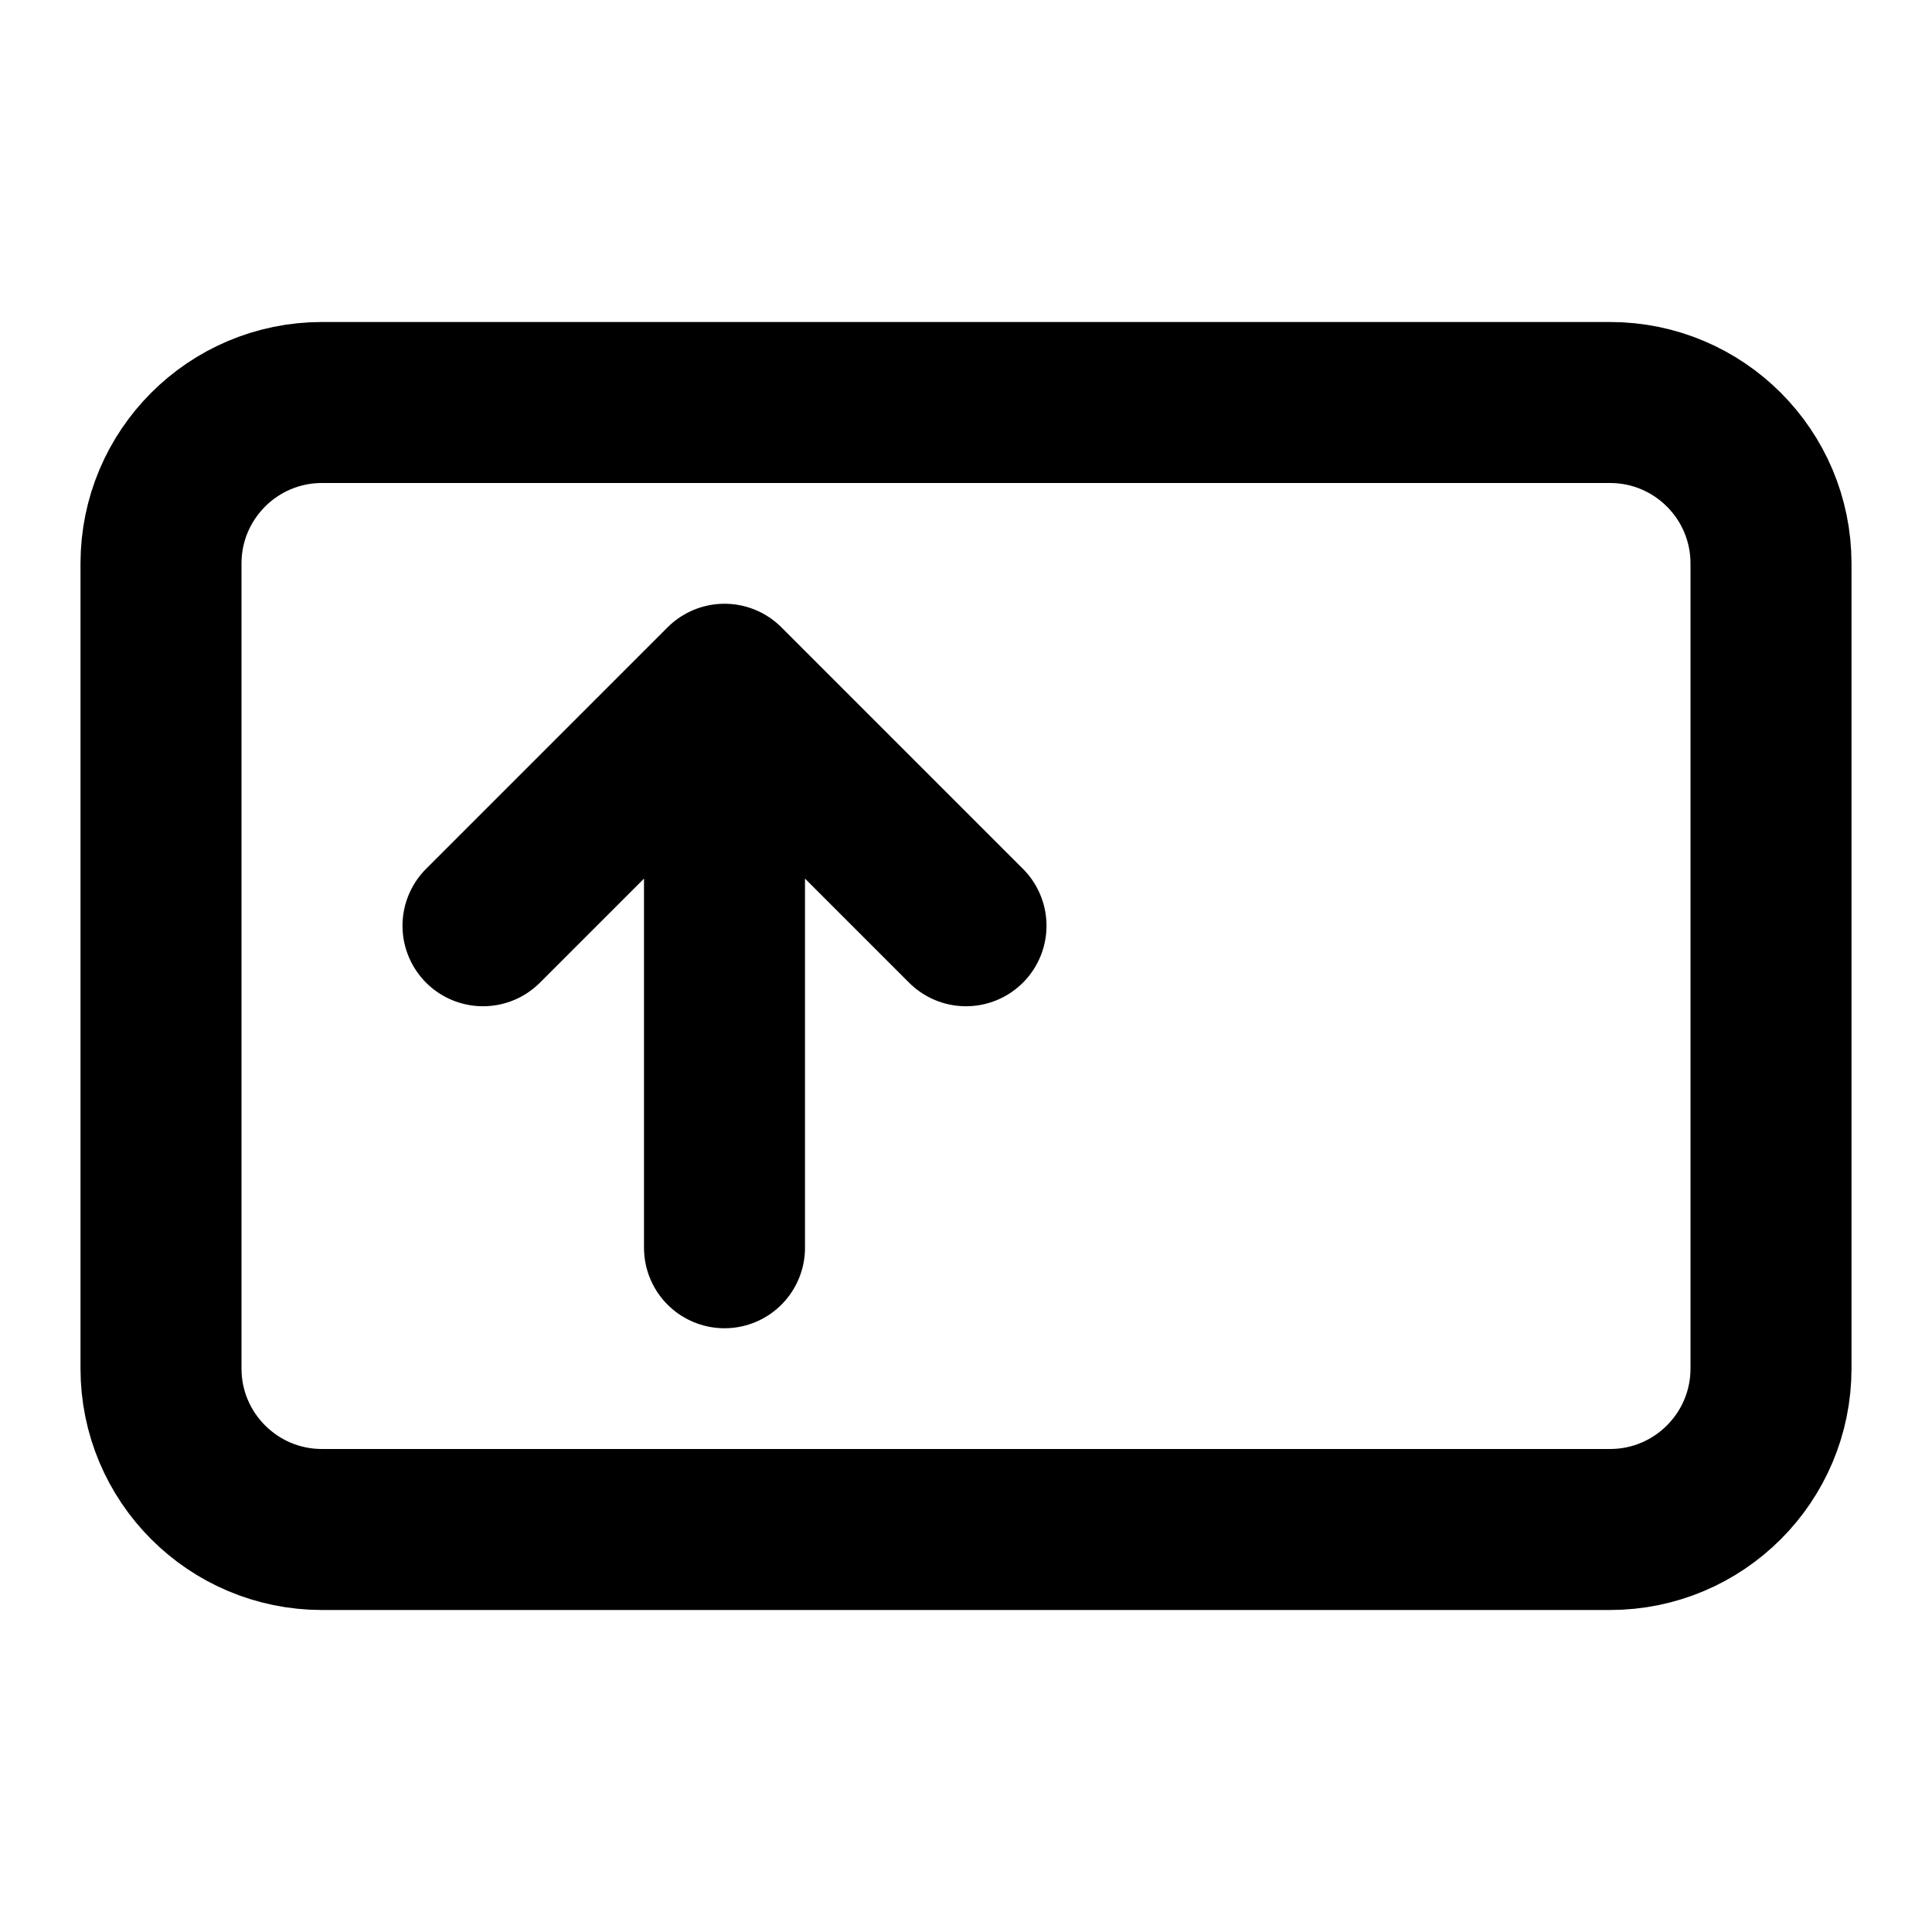
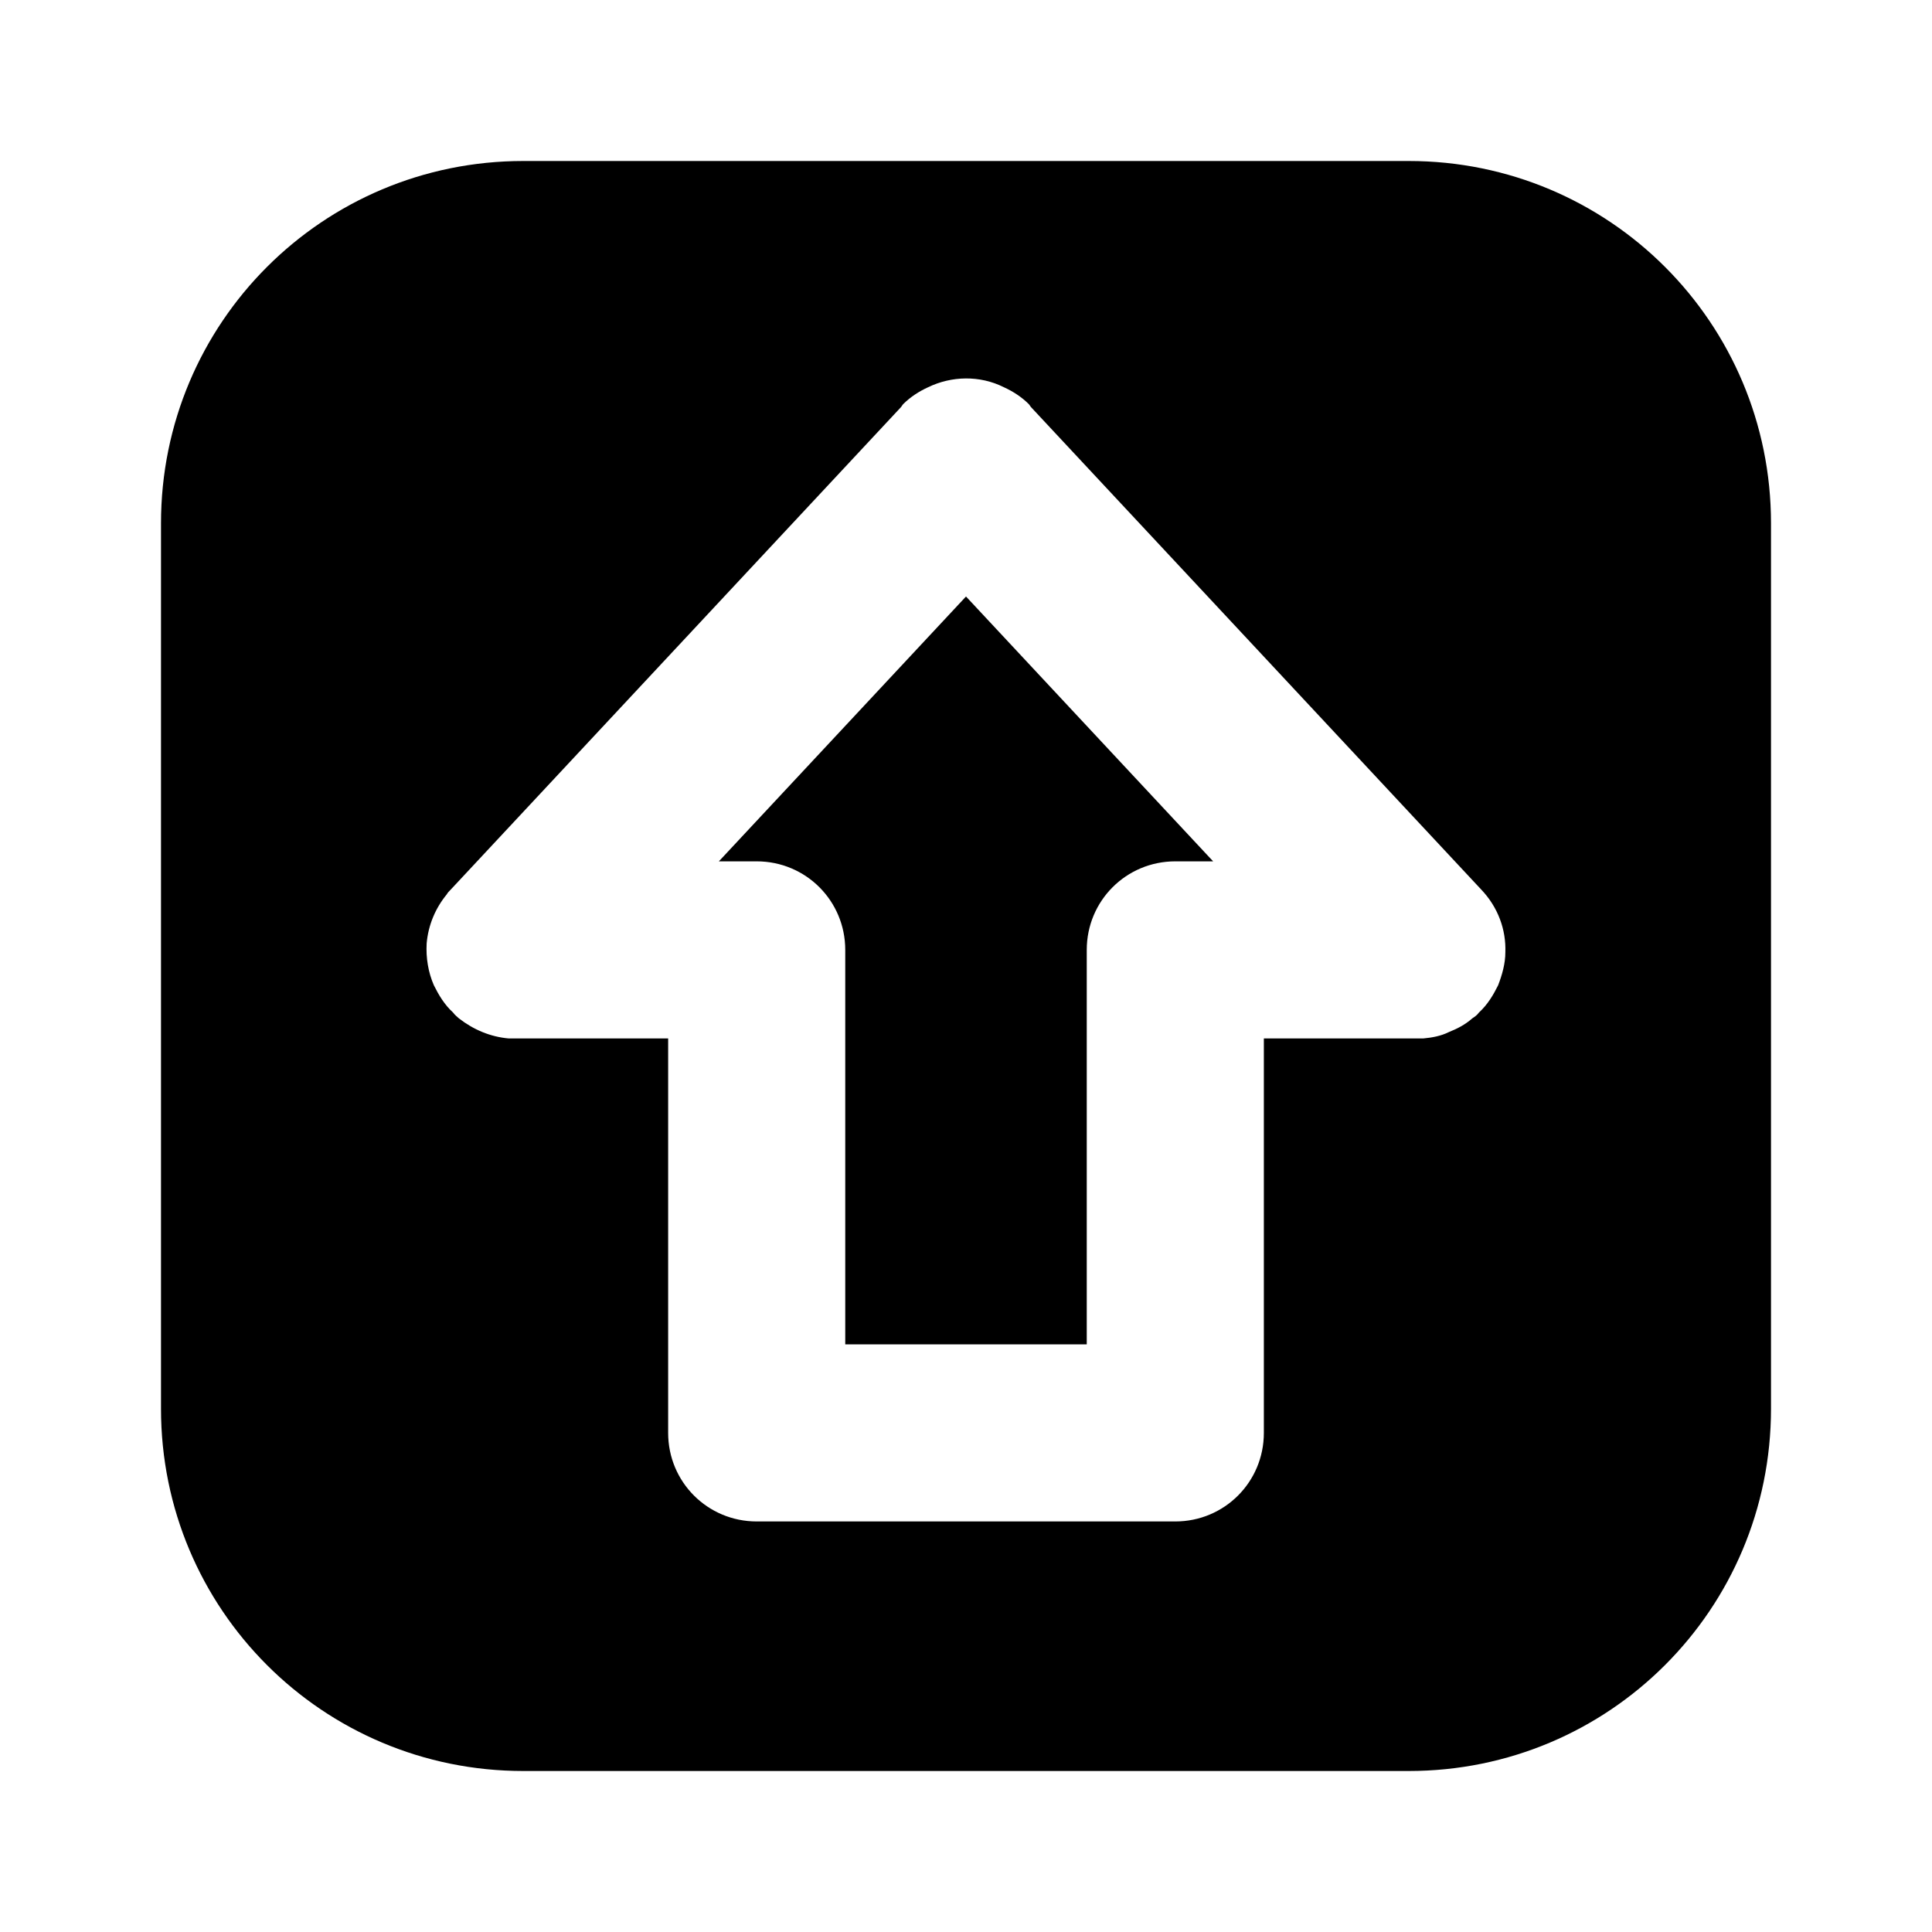
- <svg xmlns="http://www.w3.org/2000/svg" viewBox="0 0 24 24" fill="none">
-   <path d="M9 15.5L9 8.5M9 8.5L12 11.5M9 8.5L6 11.5" stroke="currentColor" stroke-width="2" stroke-linecap="round" />
-   <rect x="2" y="5" width="20" height="14" rx="2" stroke="currentColor" stroke-width="2" stroke-linejoin="round" />
+ <svg xmlns="http://www.w3.org/2000/svg" viewBox="0 0 24 24">
+   <path fill="currentColor" d="M6.5 2H17.5C19.99 2 22 4.01 22 6.5V17.5C22 19.99 19.99 22 17.5 22H6.5C4.01 22 2 19.99 2 17.5V6.5C2 4.01 4.01 2 6.5 2ZM5.6 11.05C5.58 11.07 5.56 11.09 5.55 11.11C5.41 11.28 5.32 11.49 5.3 11.72C5.29 11.9 5.32 12.08 5.39 12.24C5.45 12.36 5.52 12.48 5.63 12.58C5.65 12.61 5.68 12.63 5.7 12.65C5.88 12.79 6.09 12.88 6.32 12.9C6.35 12.9 6.37 12.9 6.4 12.9H8.3V17.8C8.3 18.41 8.79 18.9 9.4 18.9H14.6C15.21 18.9 15.7 18.41 15.7 17.8V12.9H17.6C17.63 12.9 17.65 12.9 17.68 12.9C17.79 12.89 17.9 12.87 18 12.82C18.1 12.78 18.2 12.73 18.29 12.65C18.32 12.63 18.35 12.61 18.37 12.58C18.48 12.48 18.55 12.36 18.61 12.24C18.66 12.11 18.7 11.97 18.7 11.83C18.71 11.55 18.61 11.27 18.4 11.05L12.81 5.06C12.8 5.05 12.79 5.03 12.78 5.02C12.69 4.93 12.58 4.86 12.47 4.81C12.17 4.66 11.82 4.67 11.53 4.81C11.42 4.86 11.31 4.93 11.22 5.02C11.21 5.03 11.2 5.05 11.19 5.06ZM8.93 10.7 12 7.41 15.07 10.7H14.6C13.99 10.7 13.5 11.19 13.5 11.8V16.7H10.5V11.8C10.5 11.19 10.01 10.7 9.4 10.7Z" />
</svg>
